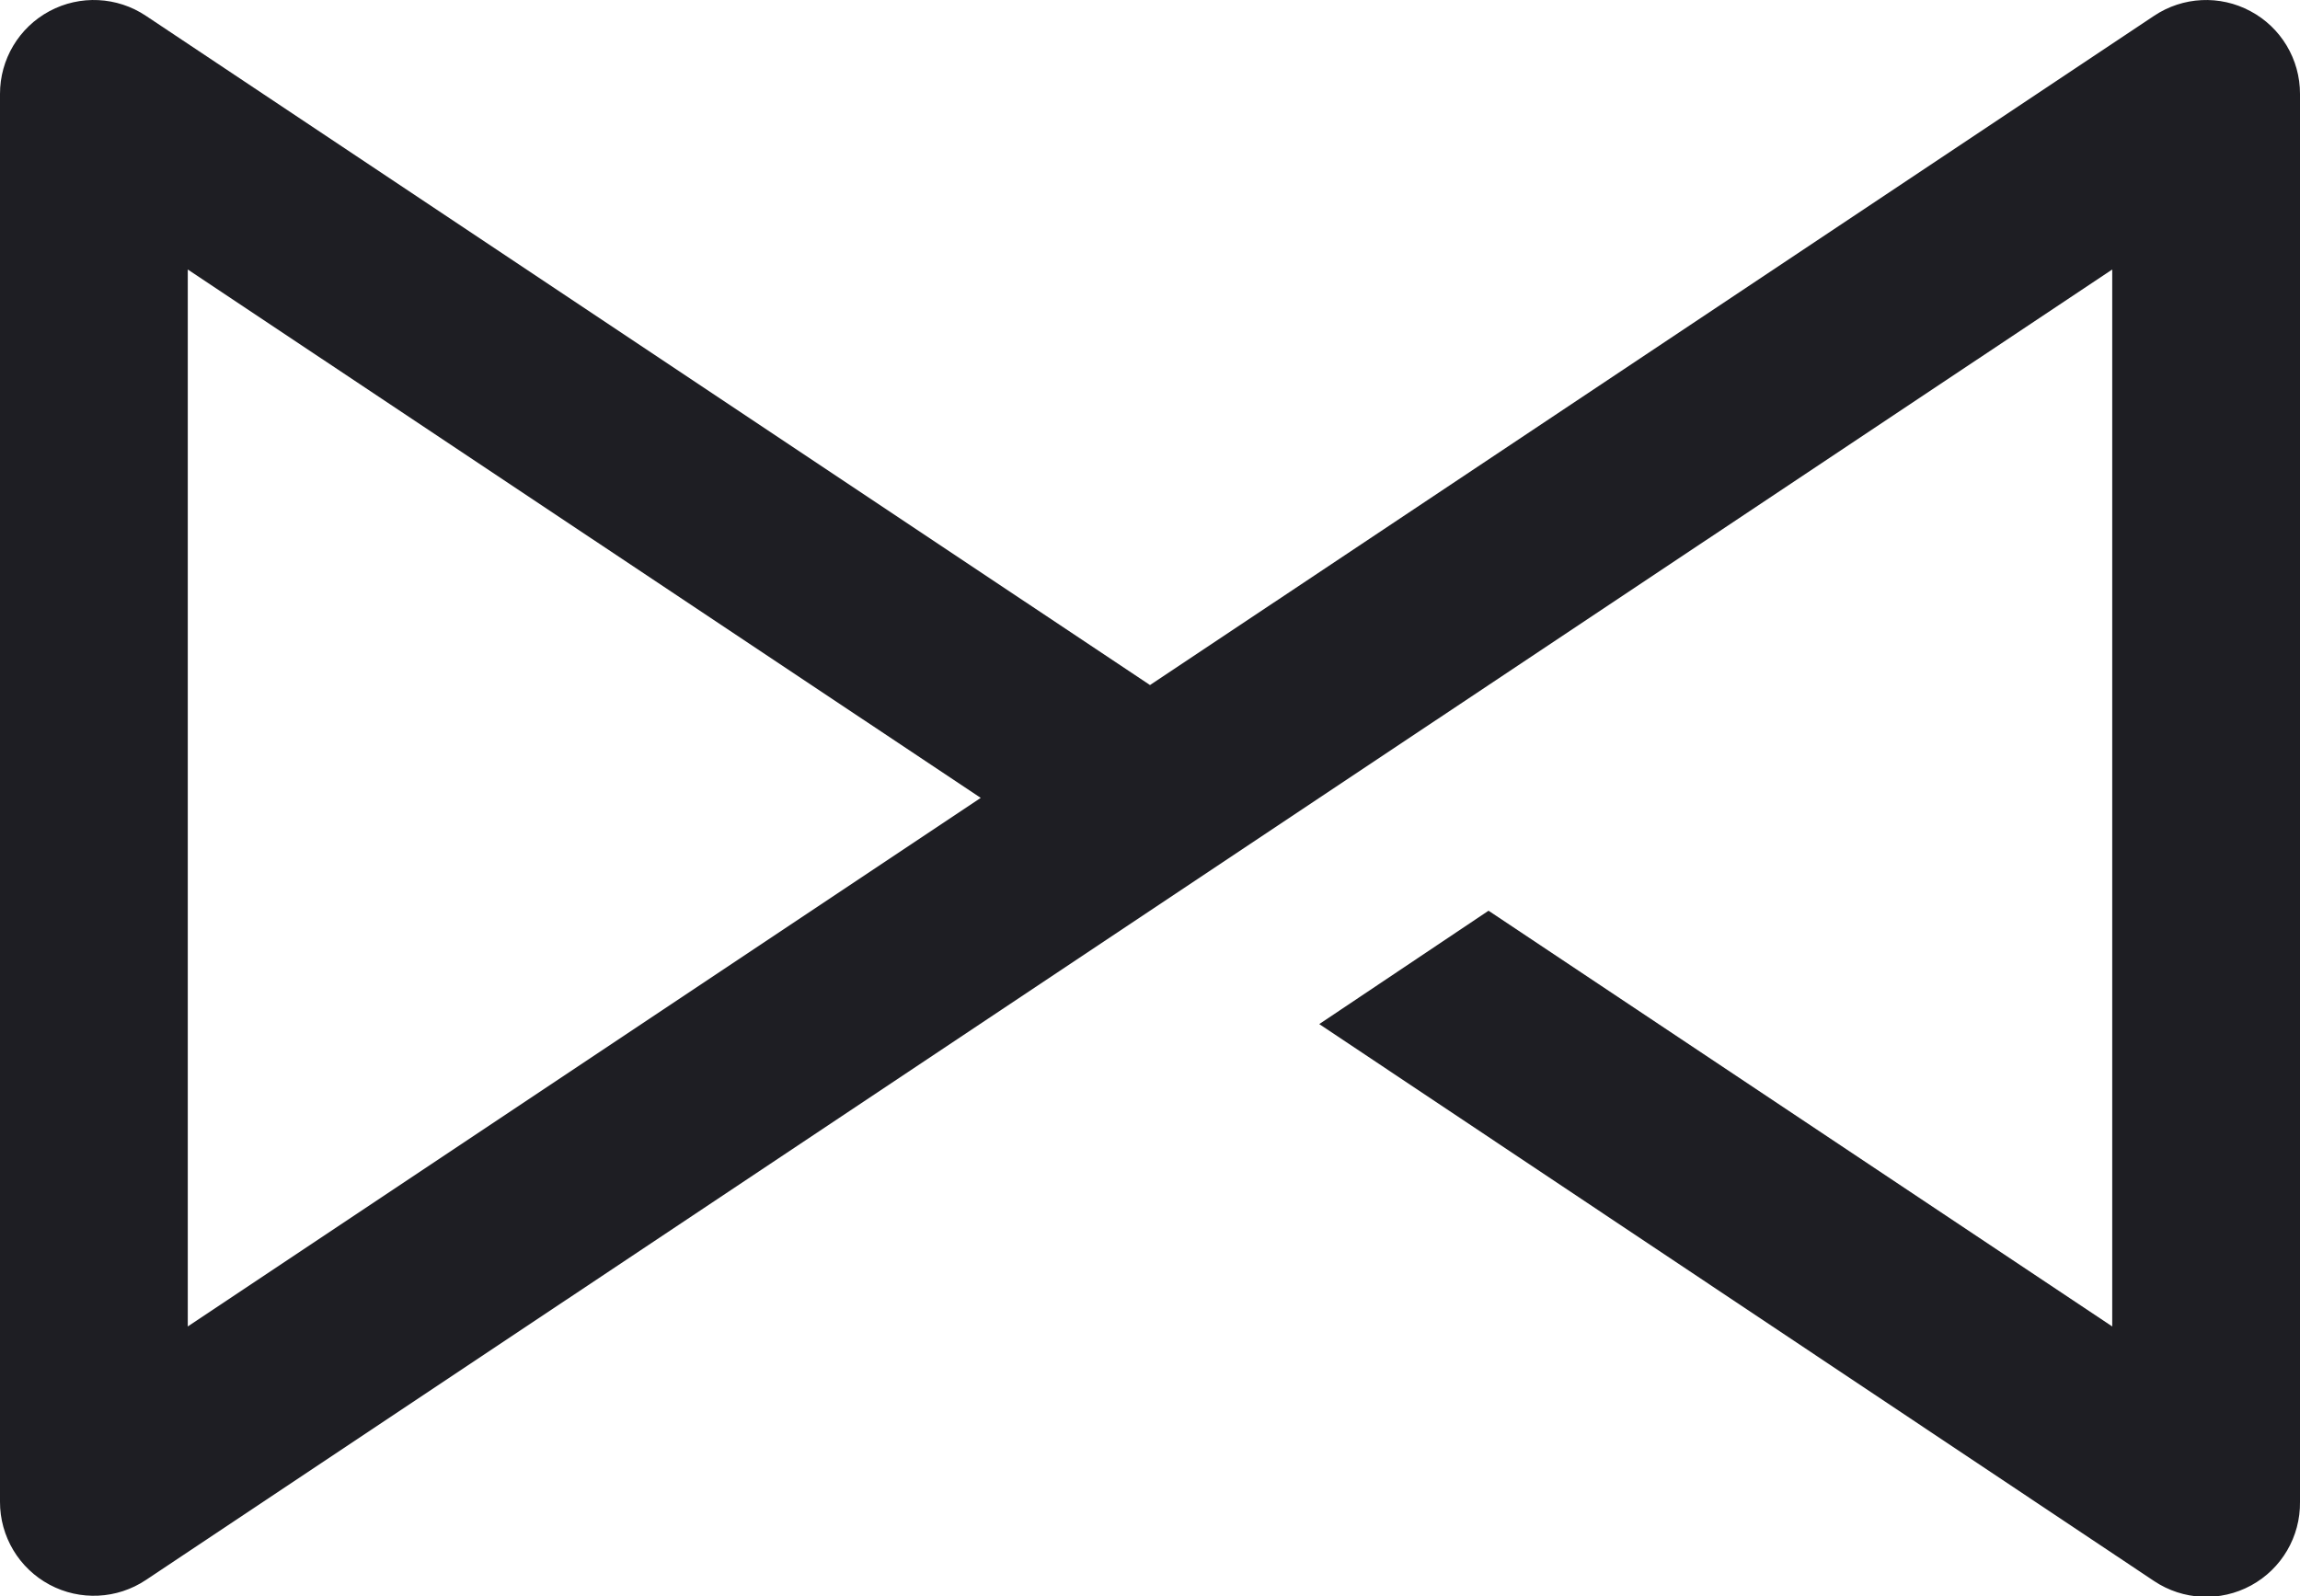
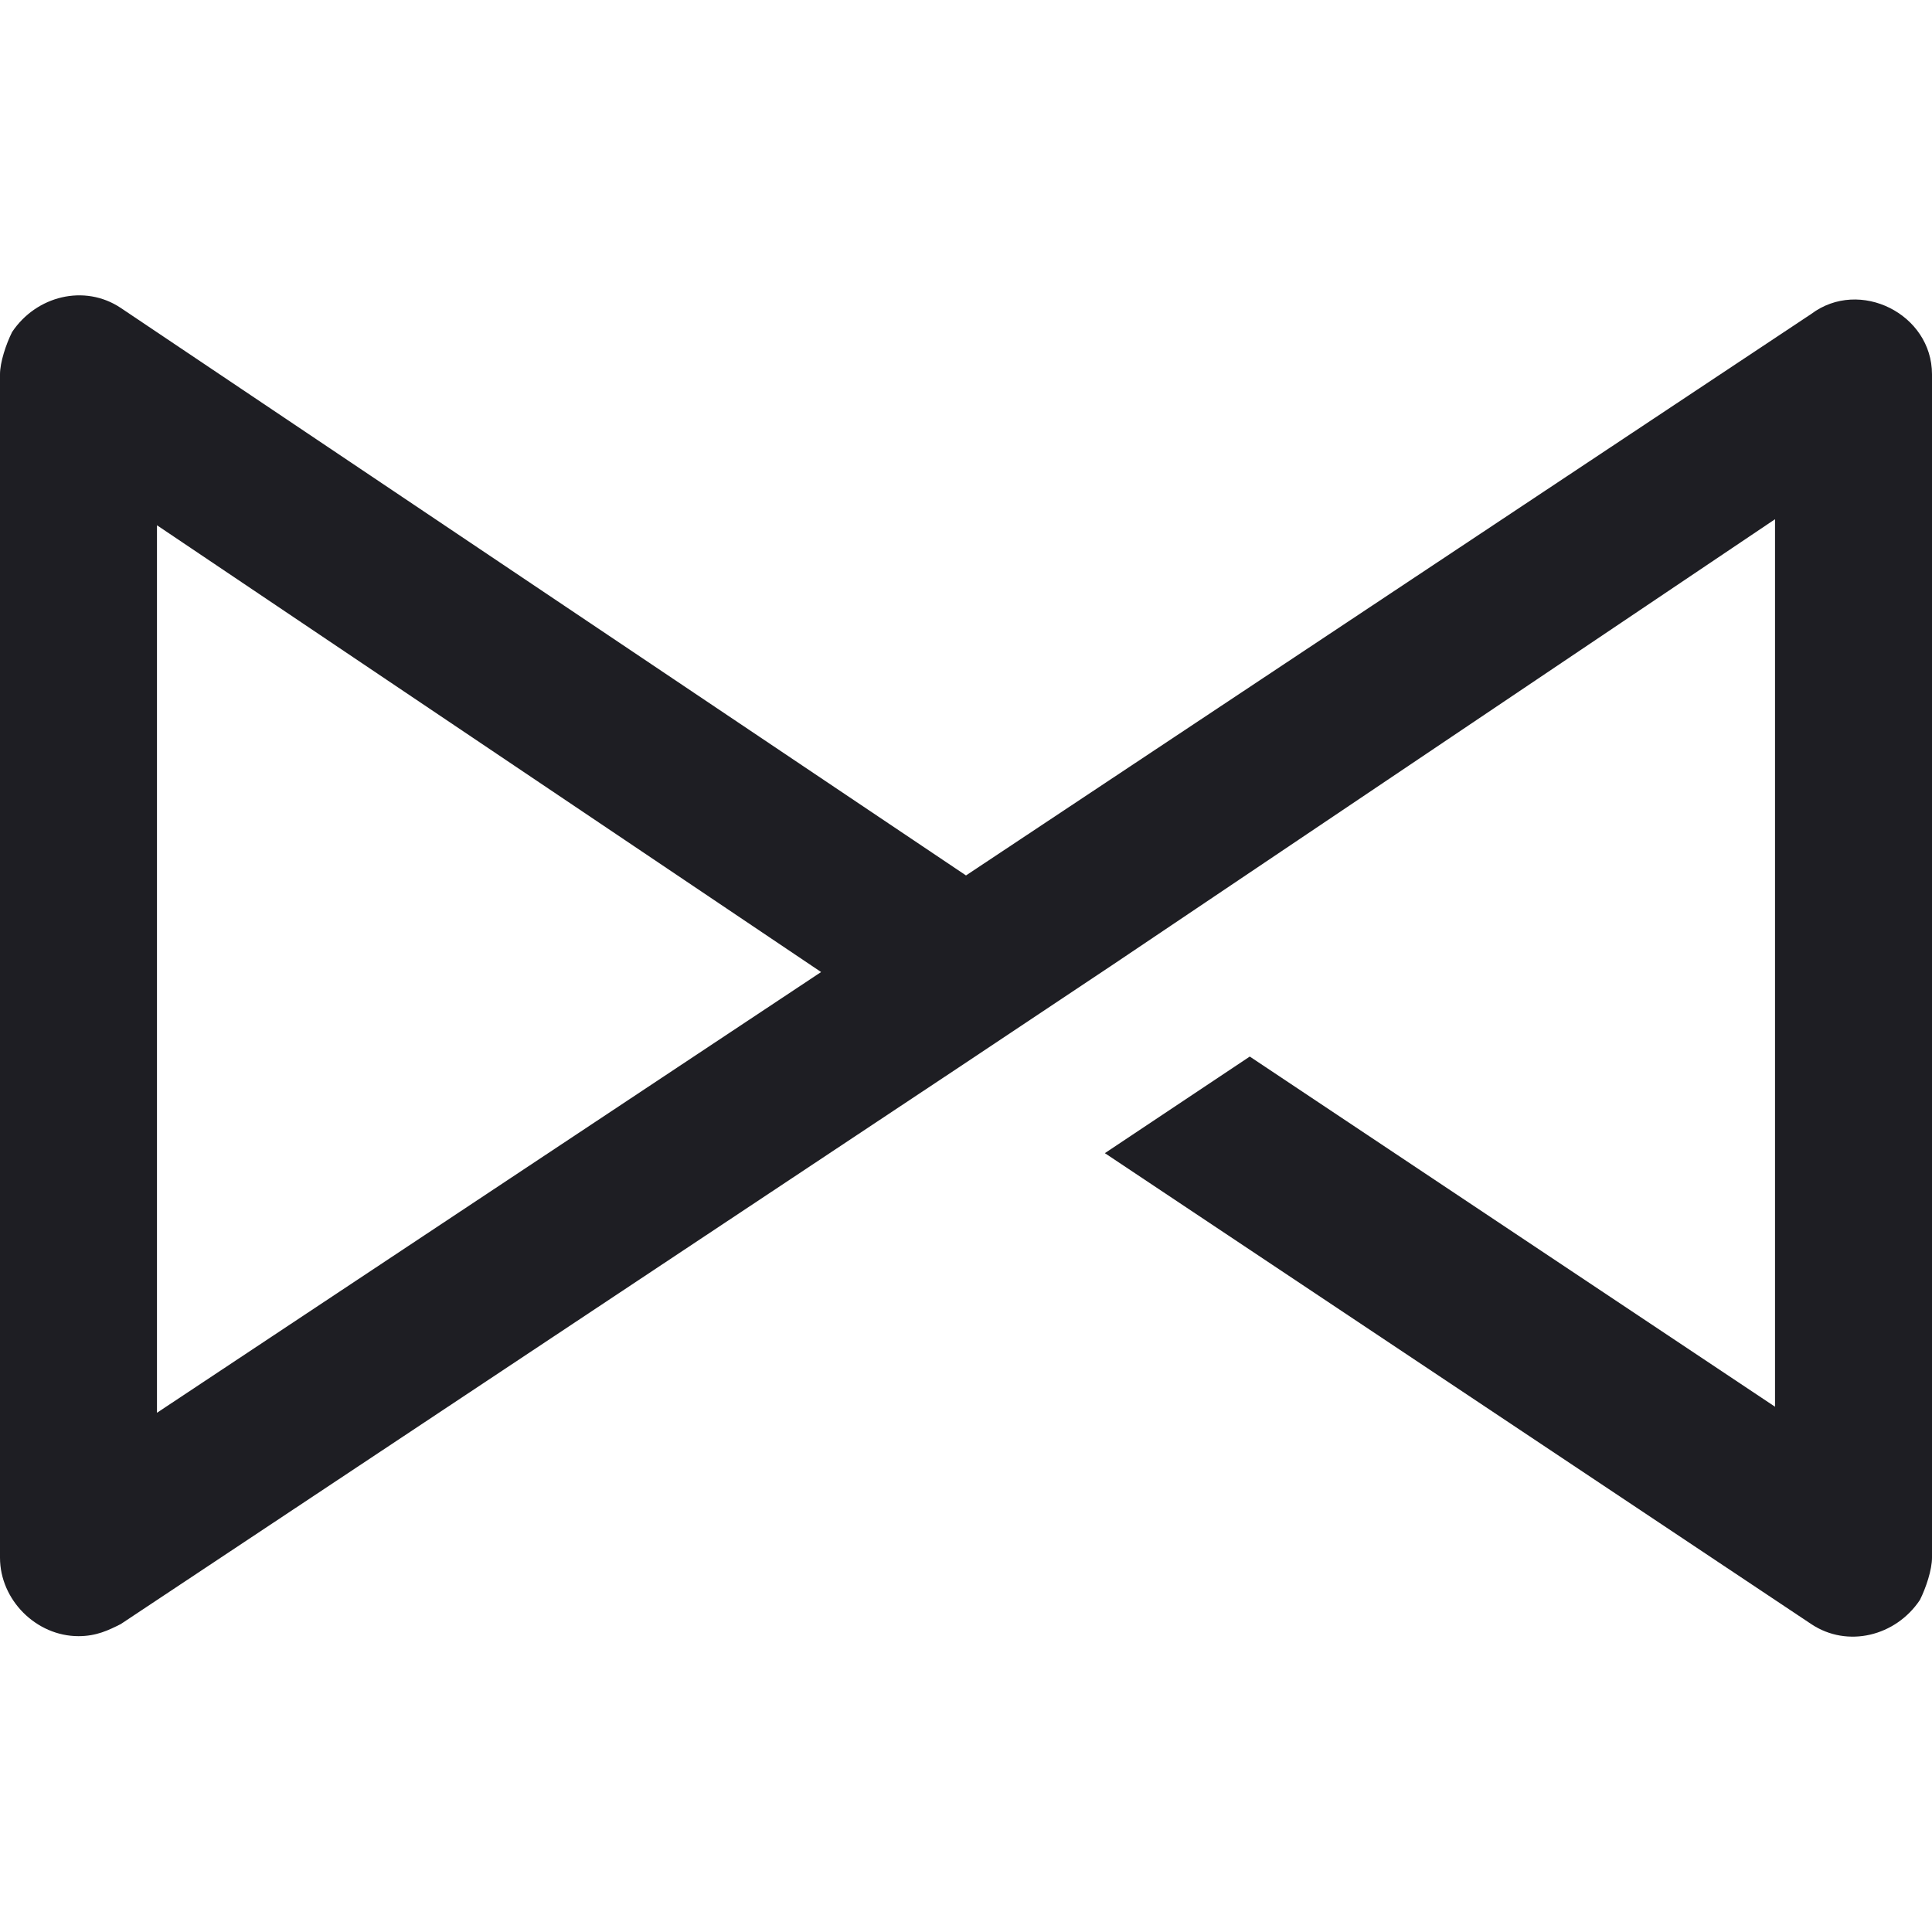
- <svg xmlns="http://www.w3.org/2000/svg" id="Layer_1" data-name="Layer 1" viewBox="0 0 128 88.82">
-   <defs>
-     <style>.cls-1{fill:#1e1e23}</style>
-   </defs>
-   <path class="cls-1" d="M125.24.62a5.21 5.21 0 0 0-5.36.26L64 38.13 8.12.88A5.22 5.22 0 0 0 0 5.23v78.36a5.22 5.22 0 0 0 8.12 4.35L64 50.69l9.42-6.28L117.55 15v58.83L82.84 50.69 73.42 57l46.46 31a5.22 5.22 0 0 0 8.12-4.41V5.23a5.21 5.21 0 0 0-2.76-4.61zM10.45 73.83V15l44.13 29.41z" />
+ <svg xmlns="http://www.w3.org/2000/svg" id="Layer_1" viewBox="0 0 32 32">
+   <style>.st0{fill:#1e1e23}</style>
+   <path class="st0" d="M31.3 5.1c-.4-.2-.9-.2-1.3.1l-14 9.3L2 5.1c-.6-.4-1.4-.2-1.8.4-.1.2-.2.5-.2.7v19.6c0 .7.6 1.3 1.3 1.3.3 0 .5-.1.7-.2l14-9.3 2.4-1.6 11-7.4v14.7l-8.7-5.8-2.4 1.6L30 26.9c.6.4 1.4.2 1.8-.4.1-.2.2-.5.2-.7V6.2c0-.5-.3-.9-.7-1.1zM2.6 23.4V8.7l11 7.4-11 7.3z" />
</svg>
